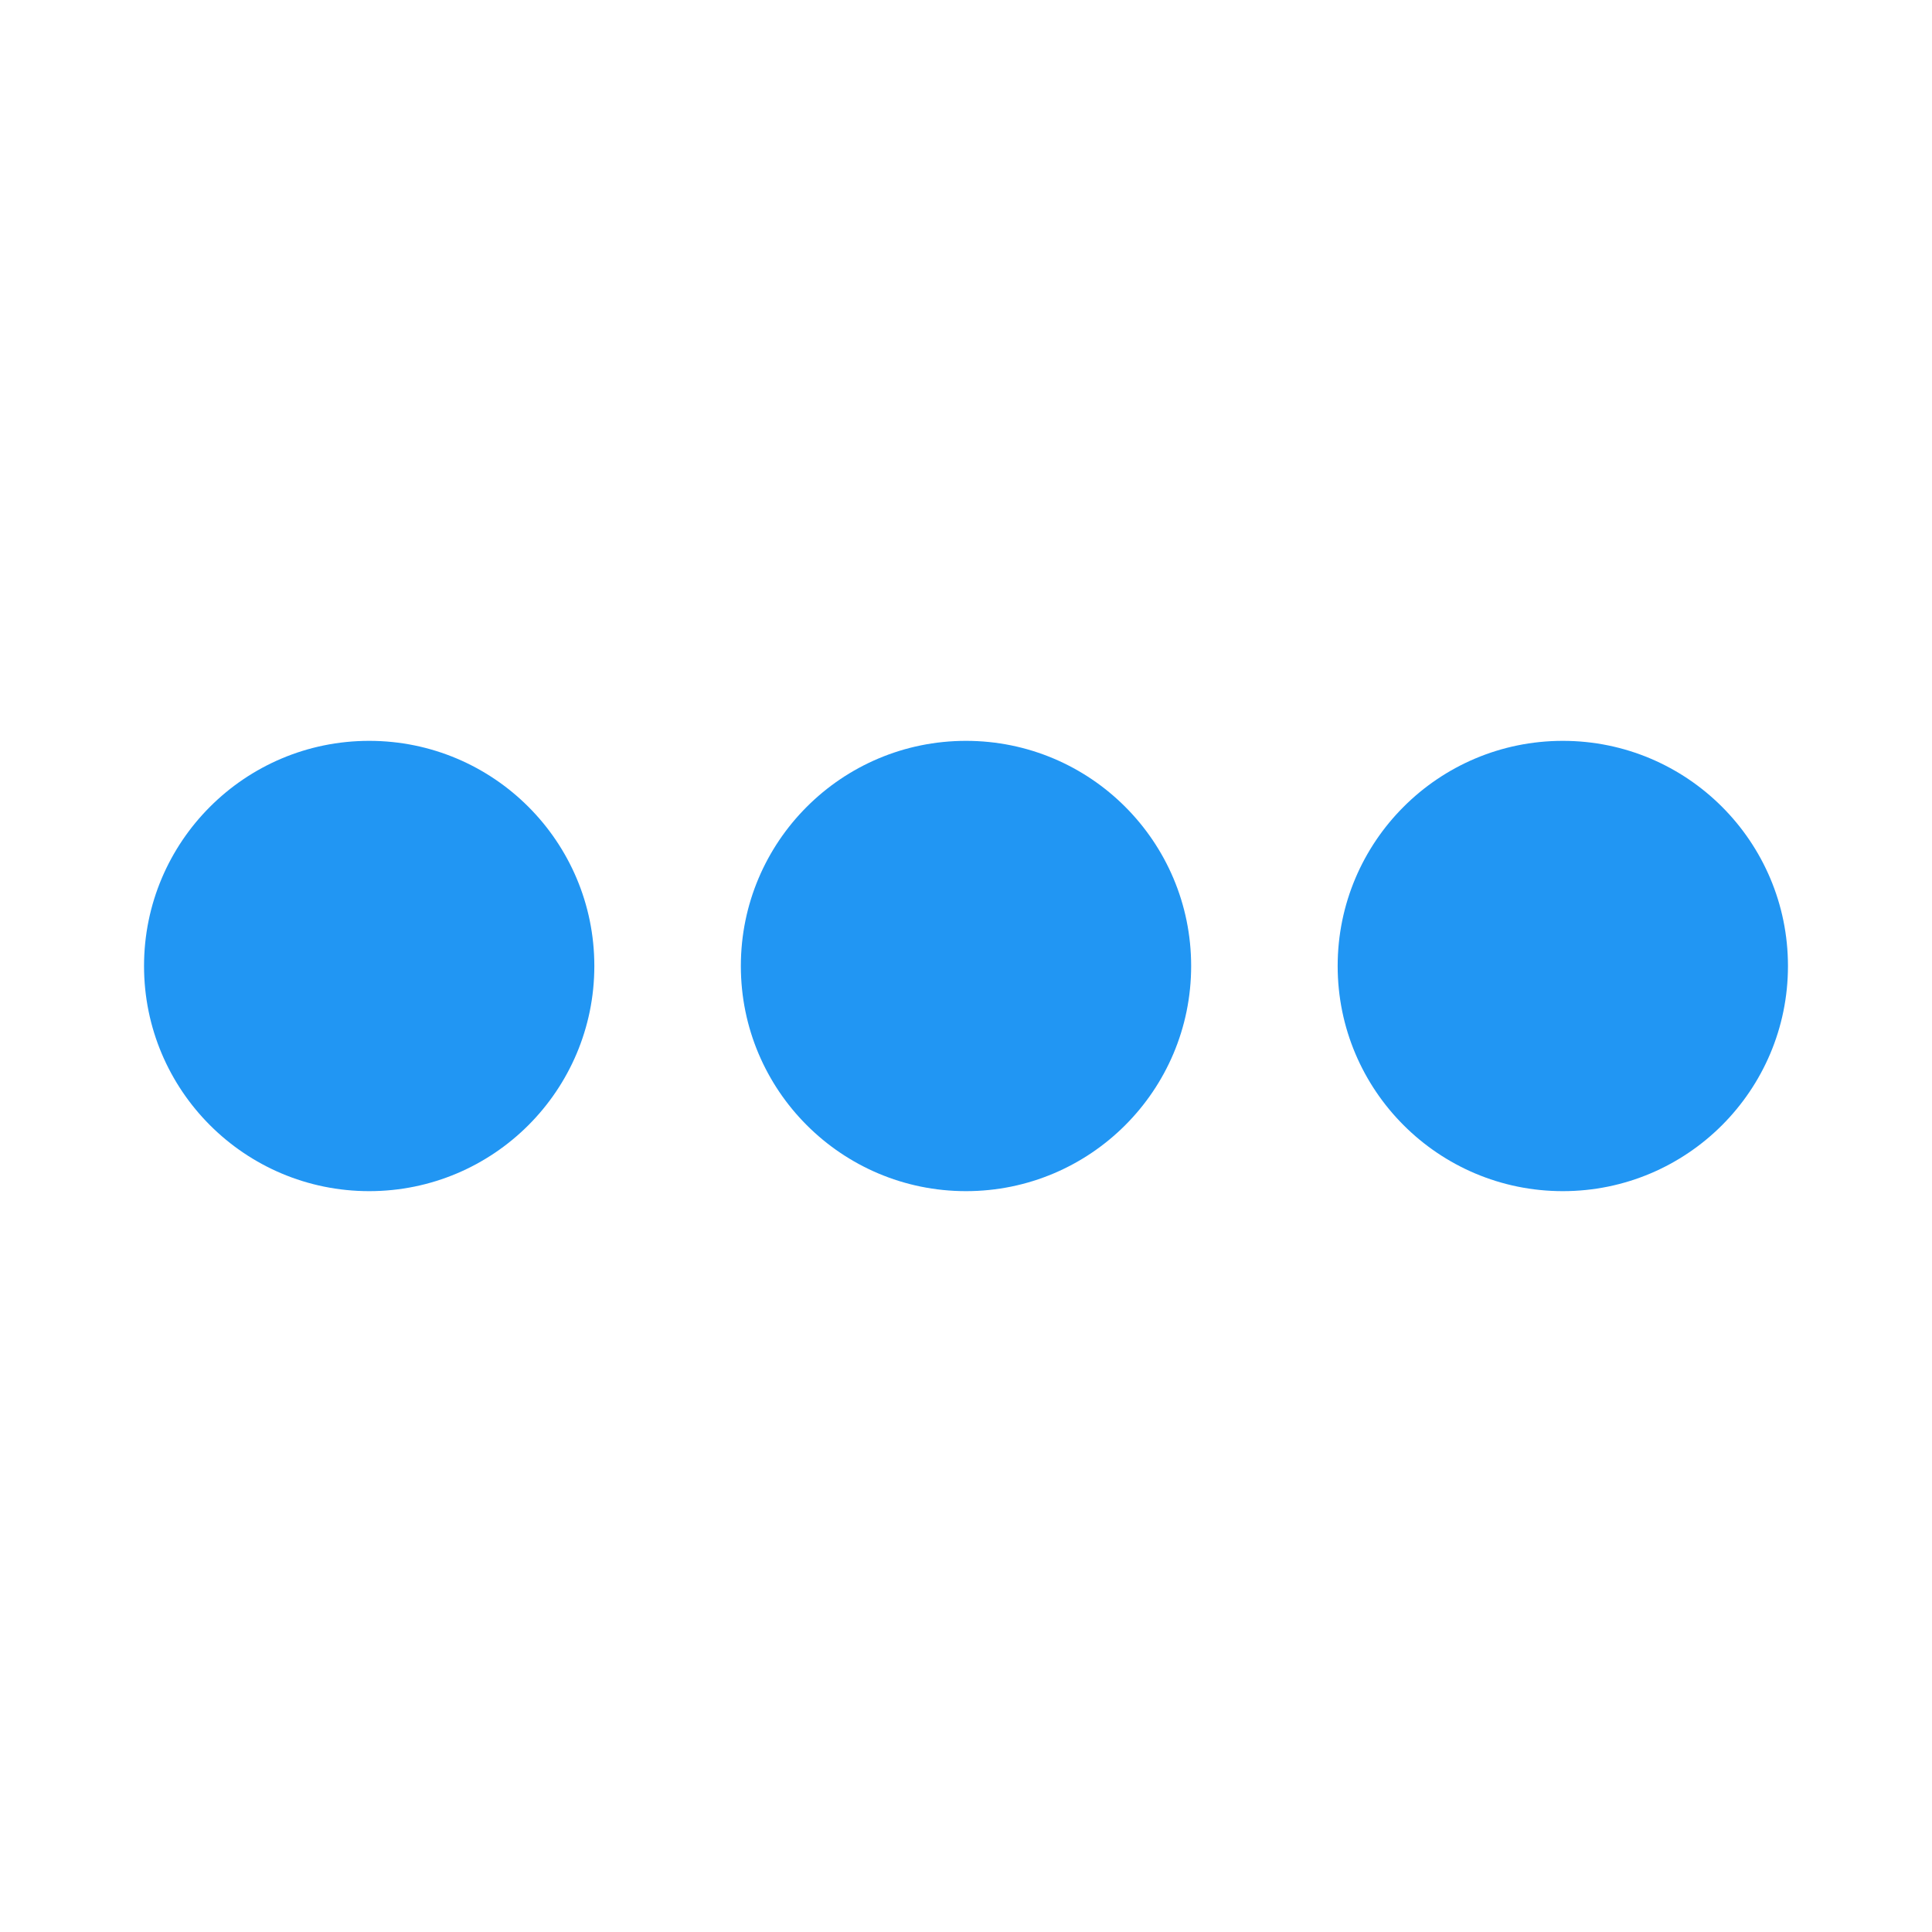
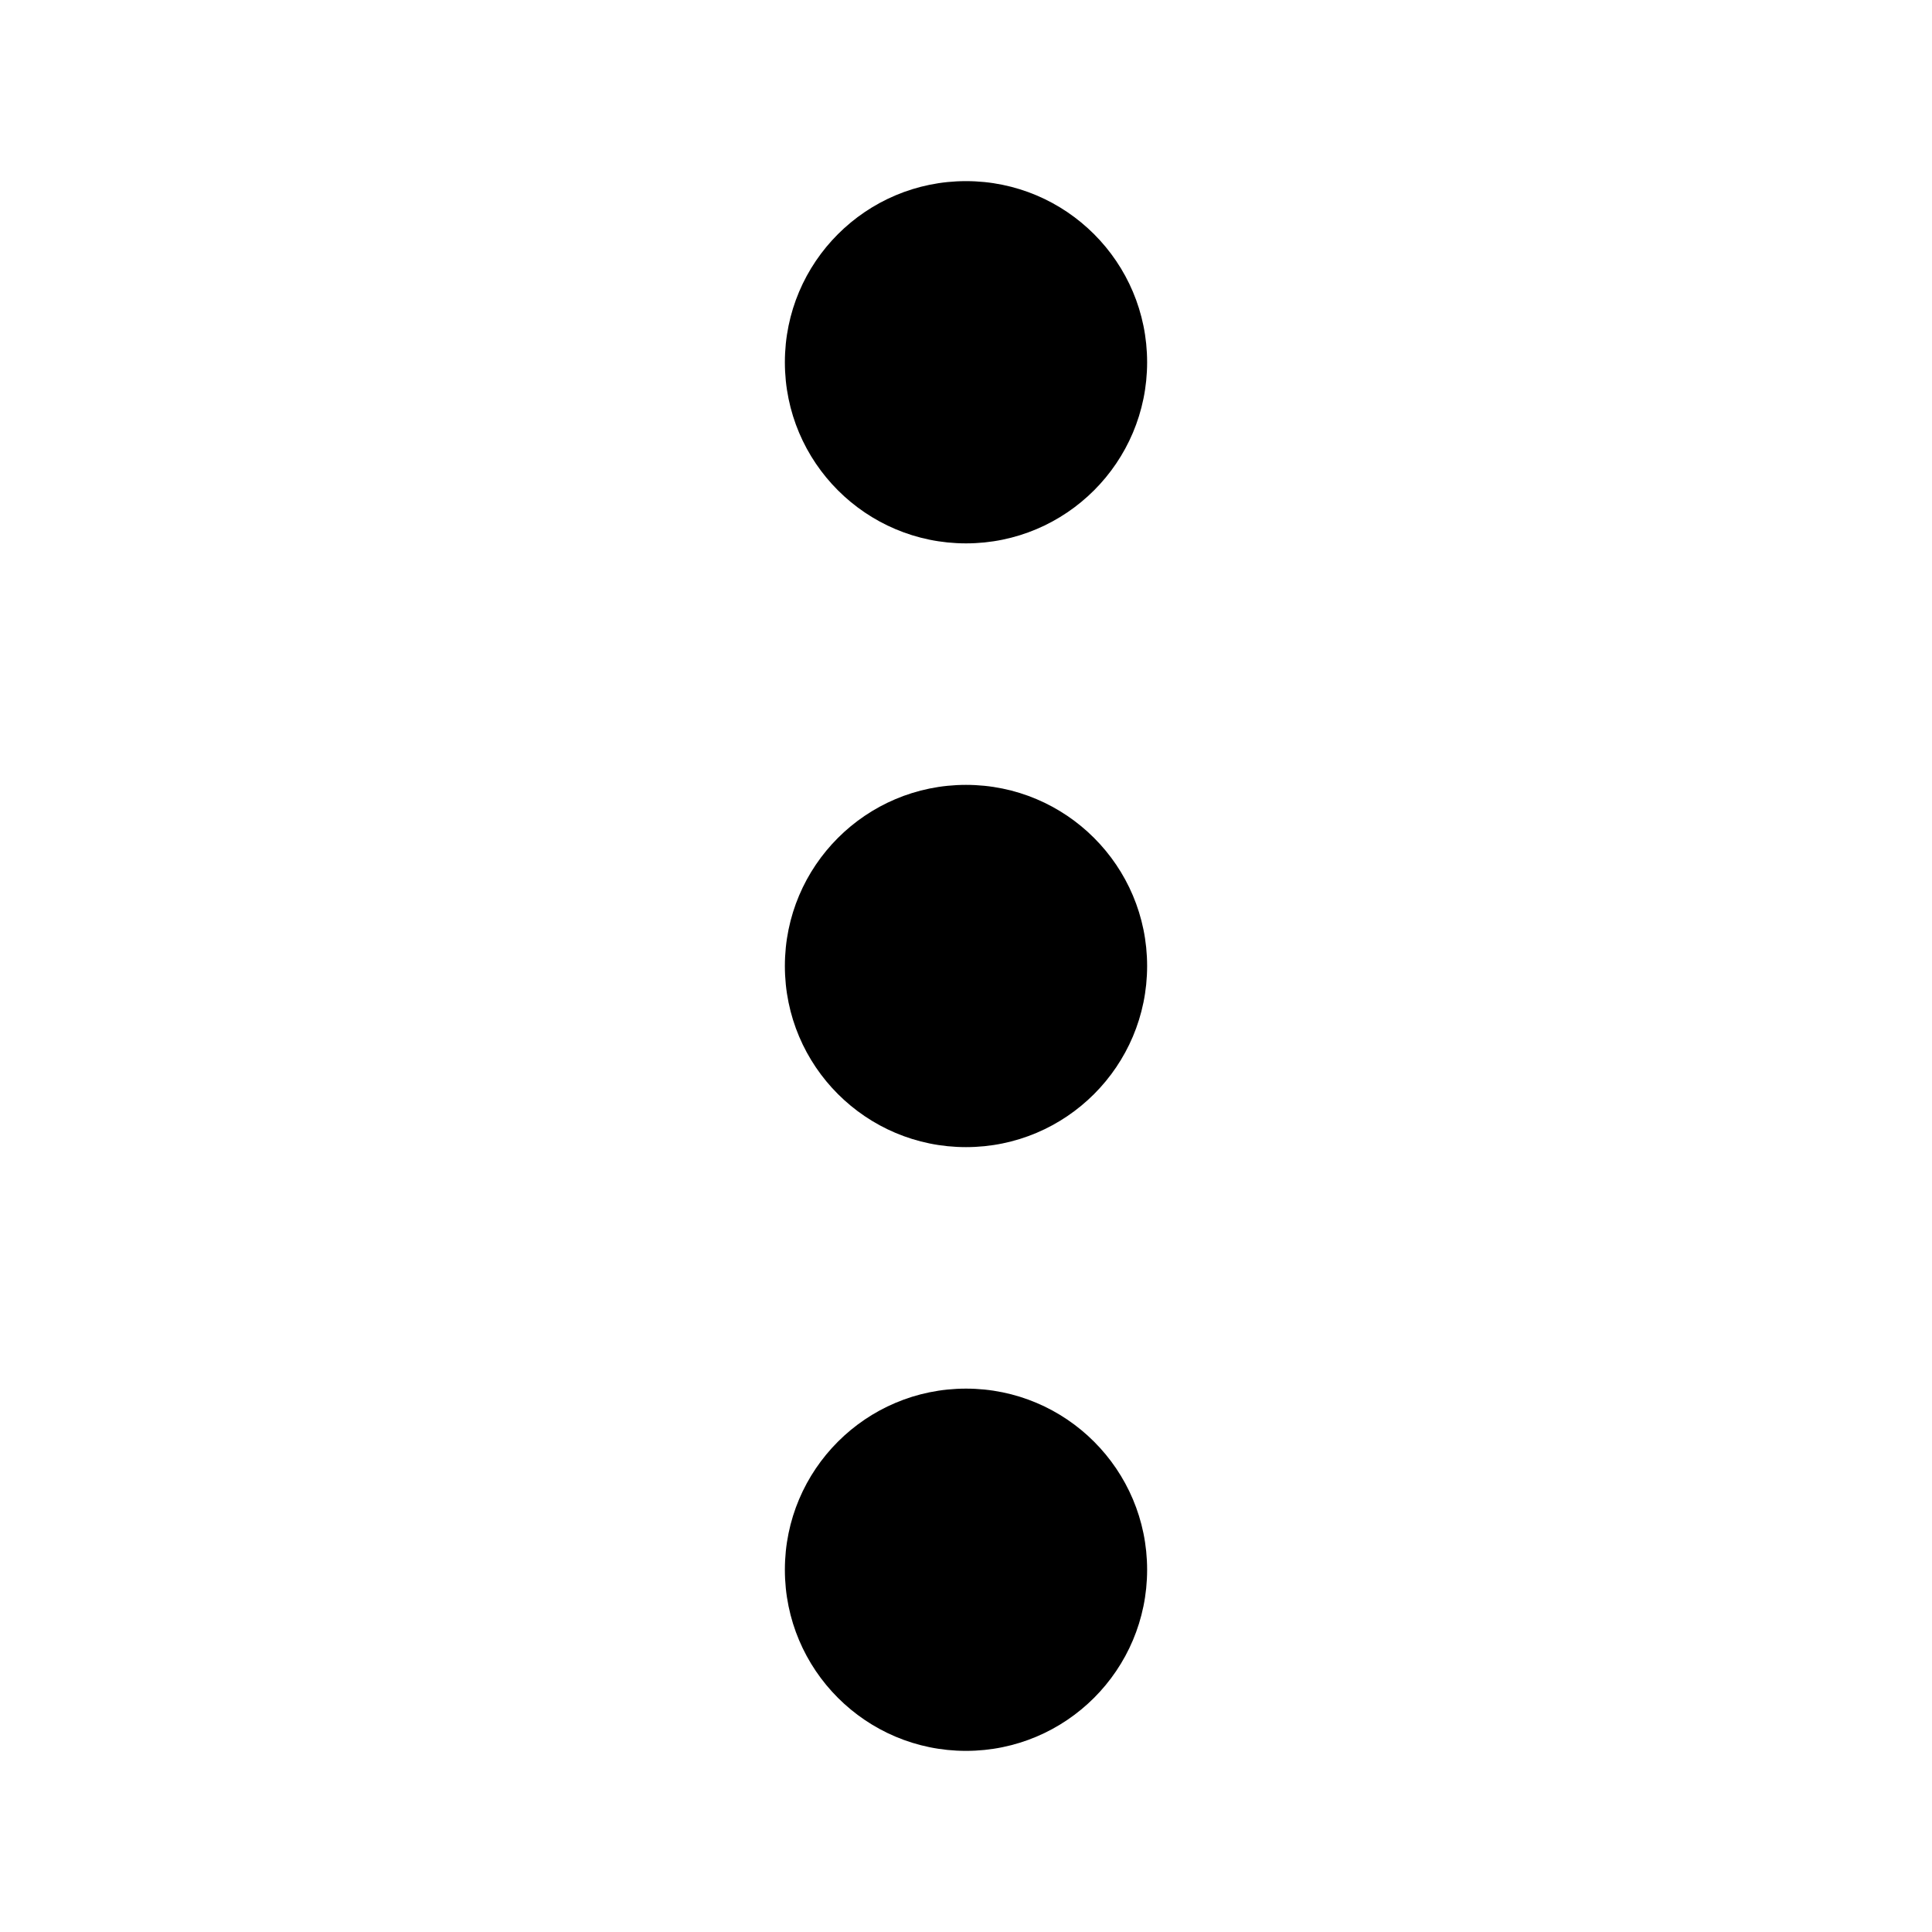
- <svg xmlns="http://www.w3.org/2000/svg" height="1792" width="1792" version="1.1" viewBox="0 0 1792 1792" id="svg4230">
-   <circle transform="scale(-1,-1)" r="208.834" cy="-896" cx="-342.432" id="path4246" style="color:#000000;clip-rule:nonzero;display:inline;overflow:visible;visibility:visible;opacity:1;isolation:auto;mix-blend-mode:normal;color-interpolation:sRGB;color-interpolation-filters:linearRGB;solid-color:#000000;solid-opacity:1;fill:#2196f3;fill-opacity:1;fill-rule:evenodd;stroke:none;stroke-width:1;stroke-linecap:butt;stroke-linejoin:round;stroke-miterlimit:4;stroke-dasharray:none;stroke-dashoffset:0;stroke-opacity:1;color-rendering:auto;image-rendering:auto;shape-rendering:auto;text-rendering:auto;enable-background:accumulate" />
-   <circle transform="scale(-1,-1)" r="208.834" cy="-896" cx="-896" id="path4246-1" style="color:#000000;clip-rule:nonzero;display:inline;overflow:visible;visibility:visible;opacity:1;isolation:auto;mix-blend-mode:normal;color-interpolation:sRGB;color-interpolation-filters:linearRGB;solid-color:#000000;solid-opacity:1;fill:#2196f3;fill-opacity:1;fill-rule:evenodd;stroke:none;stroke-width:1;stroke-linecap:butt;stroke-linejoin:round;stroke-miterlimit:4;stroke-dasharray:none;stroke-dashoffset:0;stroke-opacity:1;color-rendering:auto;image-rendering:auto;shape-rendering:auto;text-rendering:auto;enable-background:accumulate" />
-   <circle transform="scale(-1,-1)" r="208.834" cy="-896" cx="-1449.568" id="path4246-0" style="color:#000000;clip-rule:nonzero;display:inline;overflow:visible;visibility:visible;opacity:1;isolation:auto;mix-blend-mode:normal;color-interpolation:sRGB;color-interpolation-filters:linearRGB;solid-color:#000000;solid-opacity:1;fill:#2196f3;fill-opacity:1;fill-rule:evenodd;stroke:none;stroke-width:1;stroke-linecap:butt;stroke-linejoin:round;stroke-miterlimit:4;stroke-dasharray:none;stroke-dashoffset:0;stroke-opacity:1;color-rendering:auto;image-rendering:auto;shape-rendering:auto;text-rendering:auto;enable-background:accumulate" />
+ <svg xmlns="http://www.w3.org/2000/svg" width="16" height="16" fill="currentColor" viewBox="0 0 16 16">
+   <path d="M9.5 13a1.5 1.5 0 1 1-3 0 1.5 1.5 0 0 1 3 0zm0-5a1.5 1.5 0 1 1-3 0 1.5 1.5 0 0 1 3 0zm0-5a1.5 1.5 0 1 1-3 0 1.5 1.5 0 0 1 3 0z" />
</svg>
